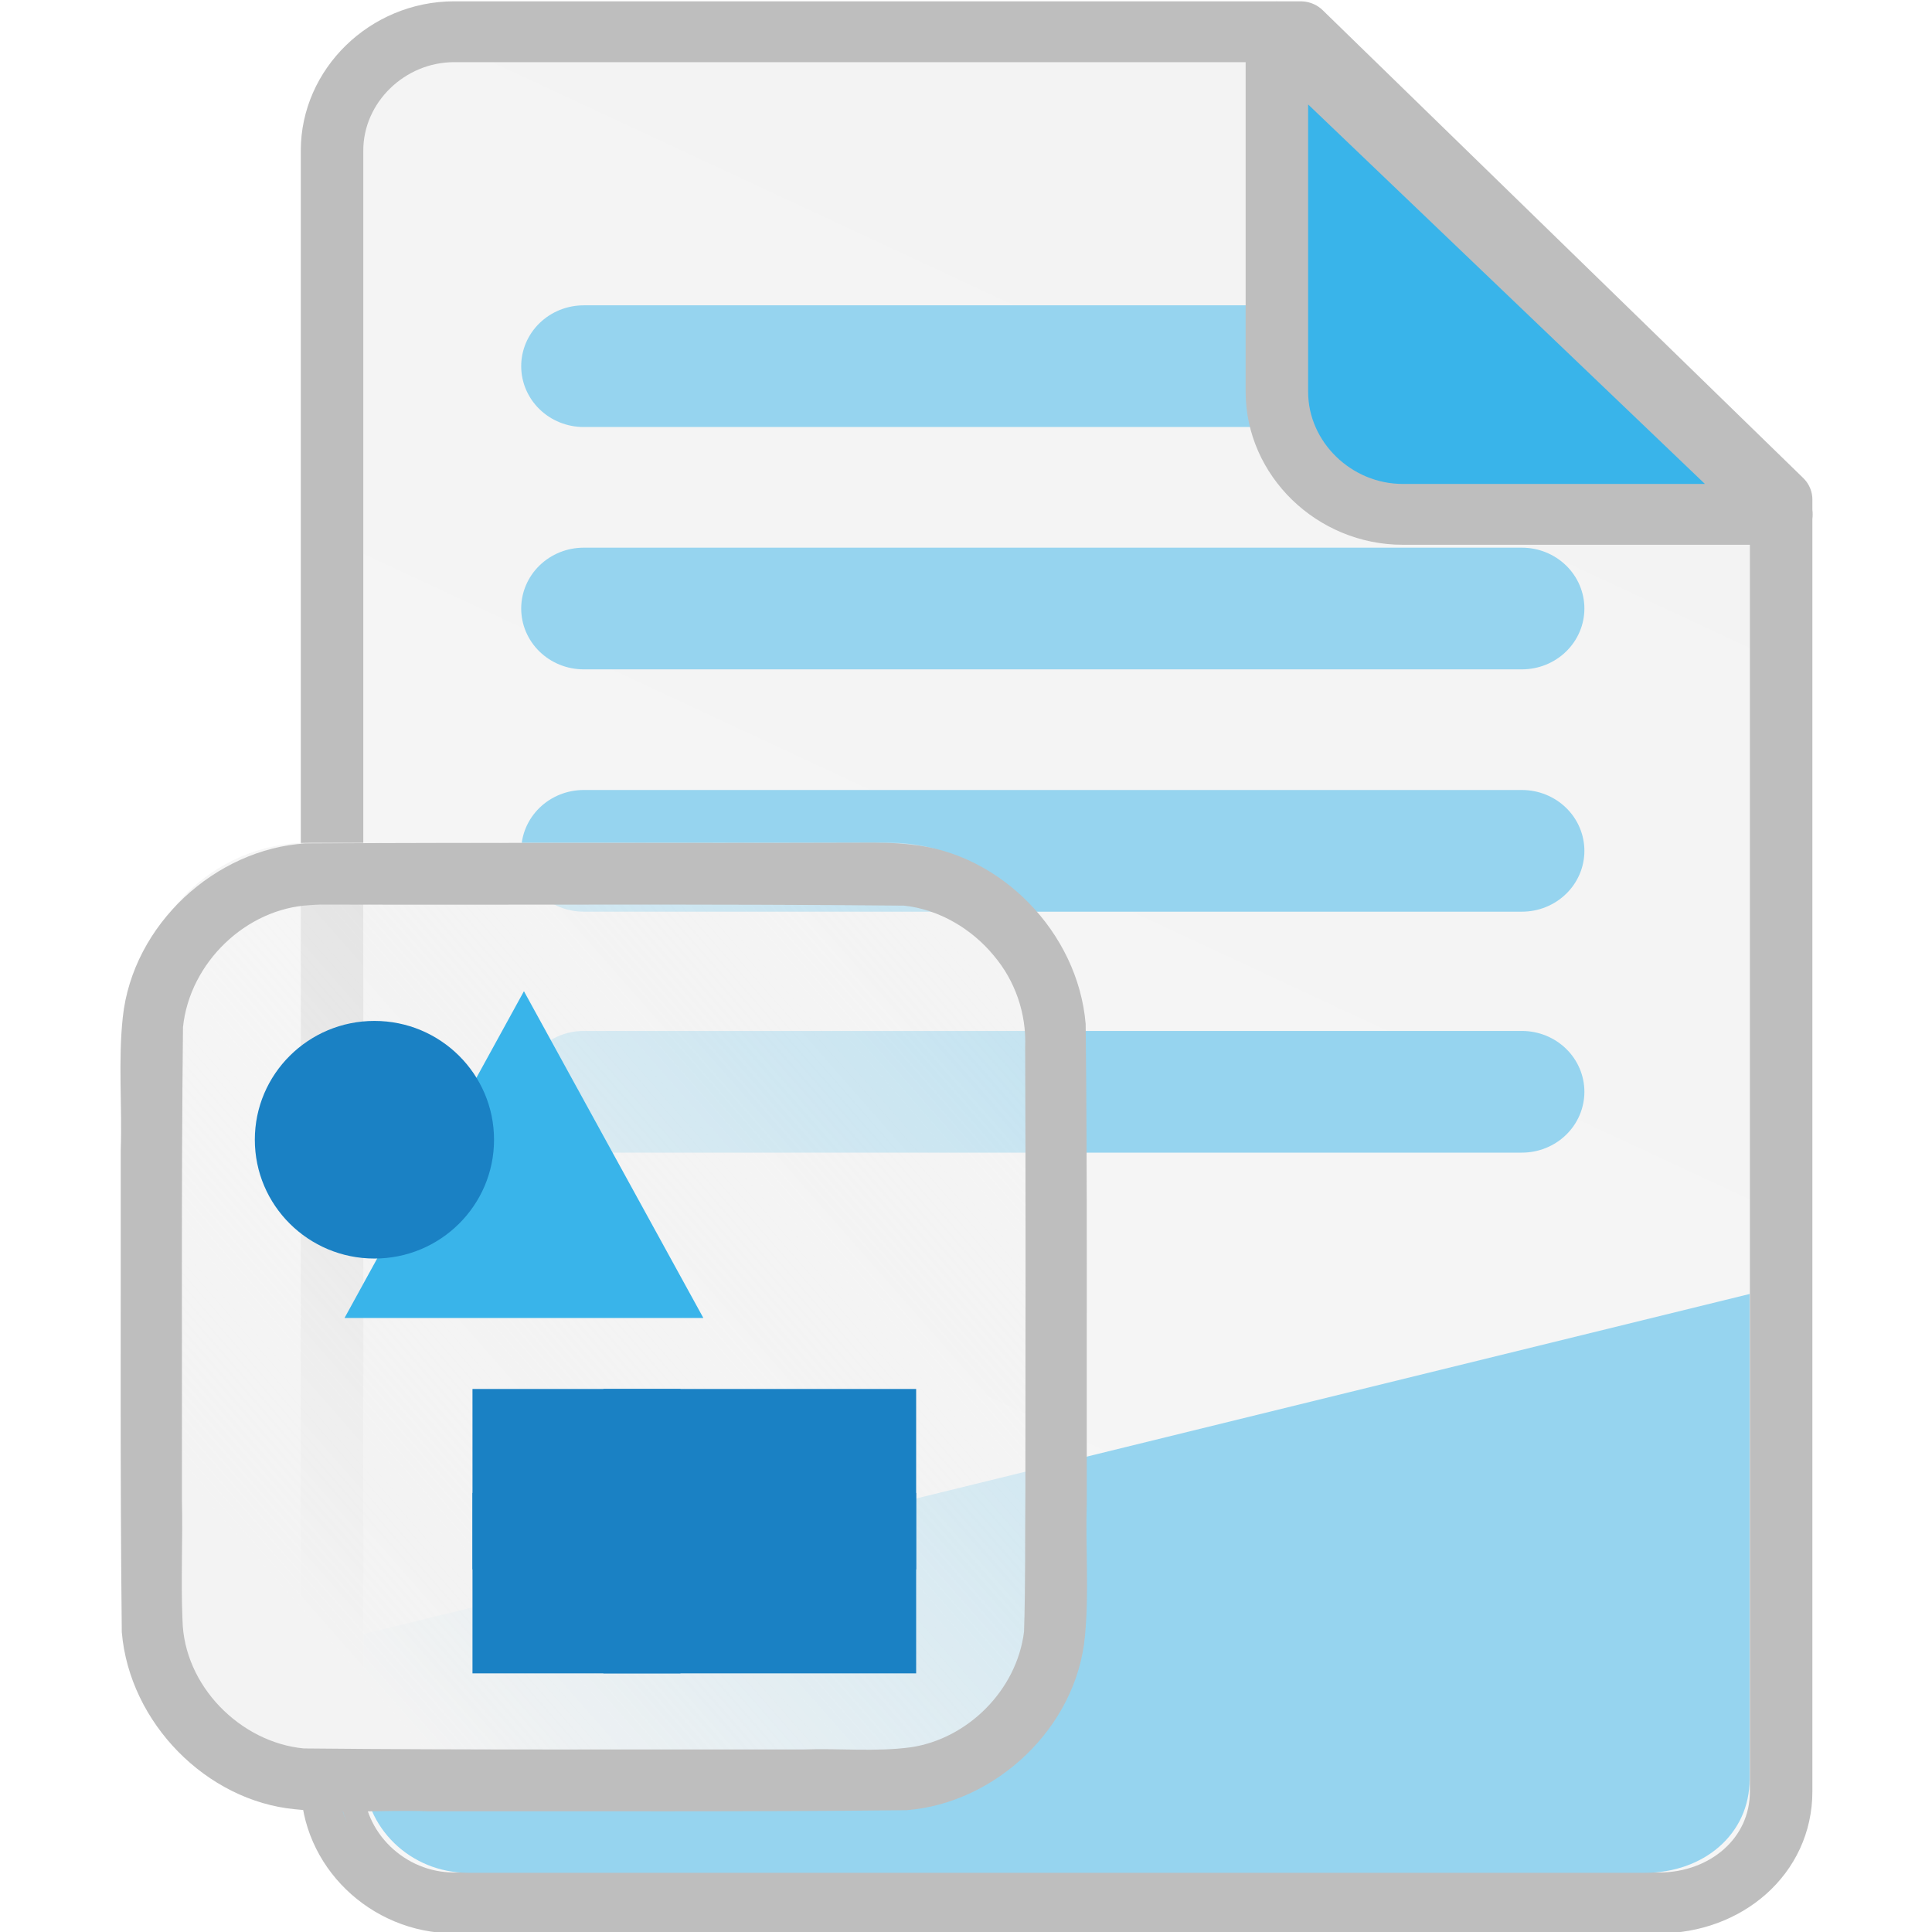
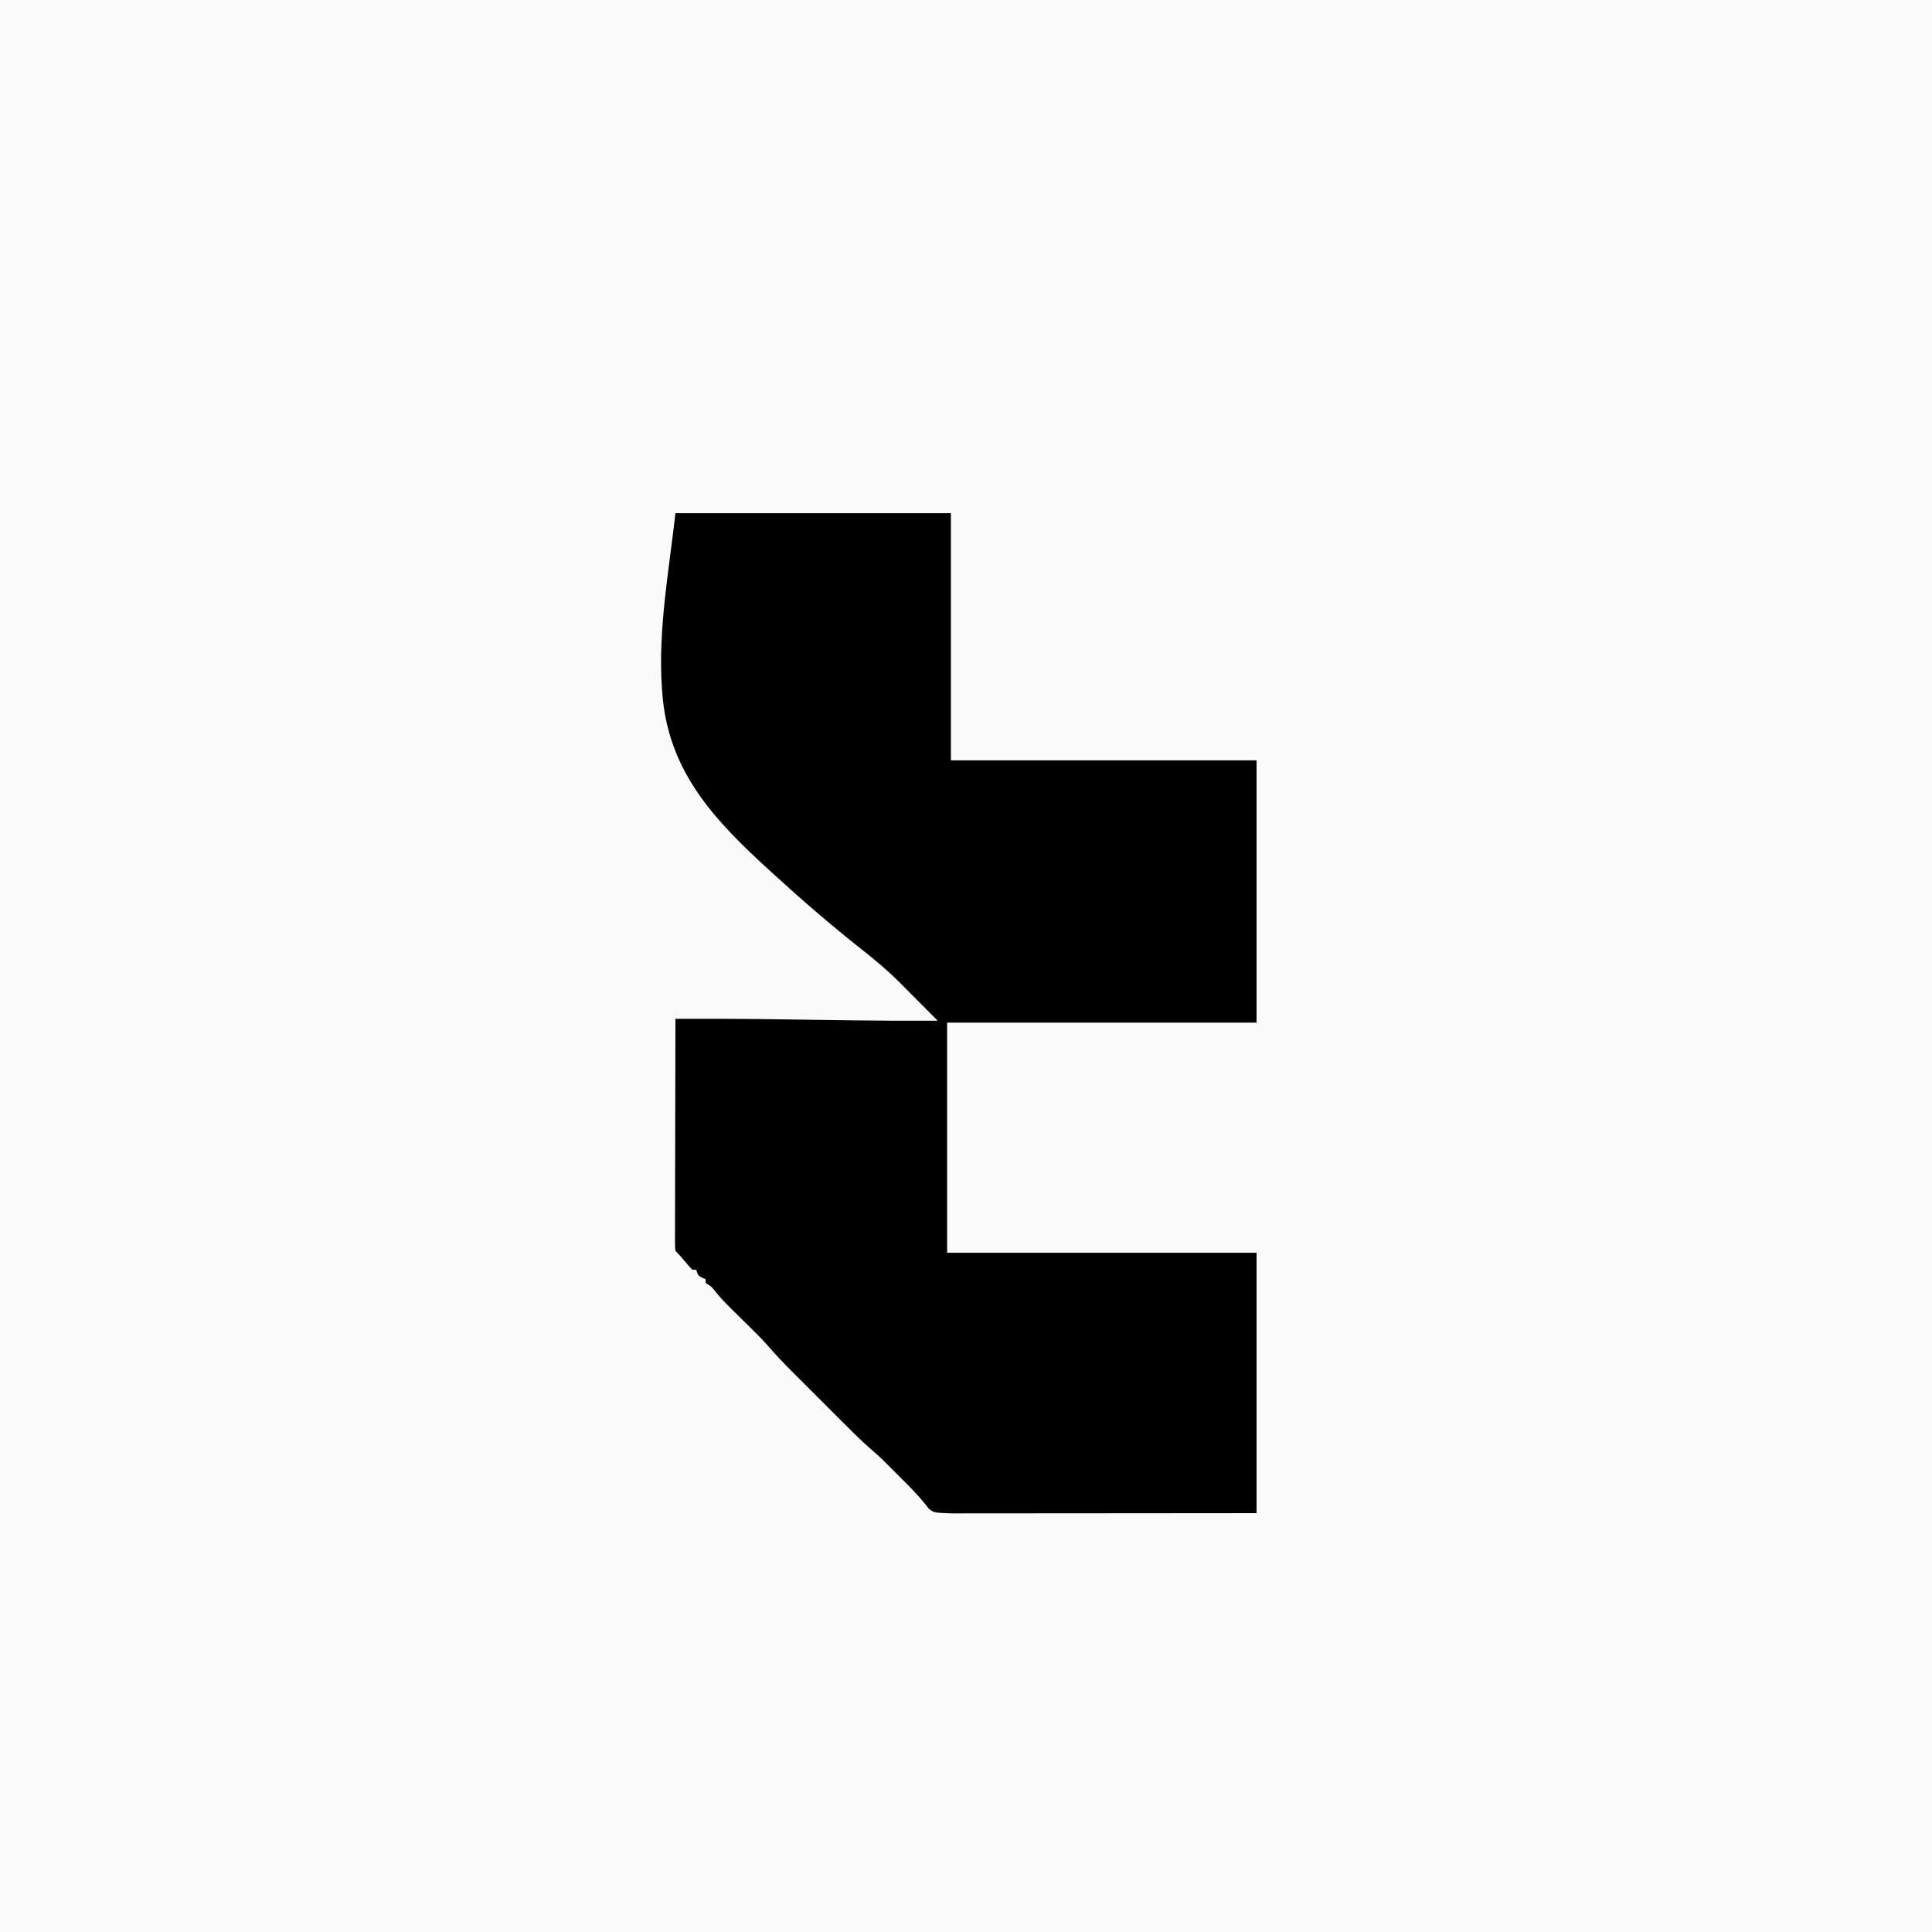
- <svg xmlns="http://www.w3.org/2000/svg" xmlns:xlink="http://www.w3.org/1999/xlink" id="Слой_1" data-name="Слой 1" viewBox="0 0 32 32" version="1.1" width="32" height="32">
-   <defs id="defs159429">
-     <style id="style159427">.cls-1{fill:#1a81c4;}</style>
-     <linearGradient xlink:href="#radialGradient1350" id="linearGradient5941" gradientUnits="userSpaceOnUse" gradientTransform="matrix(3.724129,0,0,3.724235,365.1775,282.442)" x1="-160.867" y1="118.533" x2="-67.733" y2="-76.2" />
-     <radialGradient id="radialGradient1350" cx="50.009" cy="23.272" r="28.023" gradientTransform="matrix(0,-0.4596185,0.818261,0,80.07145,-81.23916)" gradientUnits="userSpaceOnUse">
-       <stop offset="0" stop-color="#2b4bed" id="stop1346" style="stop-color:#ffffff;stop-opacity:1" />
-       <stop offset="1" stop-color="#2b2fb7" id="stop1348" style="stop-color:#f3f3f3;stop-opacity:1" />
-     </radialGradient>
-     <radialGradient id="radialGradient1350-3" cx="50.009" cy="23.272" r="28.023" gradientTransform="matrix(0,-0.4596185,0.818261,0,80.07145,-81.23916)" gradientUnits="userSpaceOnUse">
-       <stop offset="0" stop-color="#2b4bed" id="stop1346-6" style="stop-color:#ffffff;stop-opacity:1" />
-       <stop offset="1" stop-color="#2b2fb7" id="stop1348-7" style="stop-color:#f3f3f3;stop-opacity:1" />
-     </radialGradient>
-     <radialGradient id="radialGradient1350-36" cx="50.009" cy="23.272" r="28.023" gradientTransform="matrix(0,-0.4596185,0.818261,0,80.07145,-81.23916)" gradientUnits="userSpaceOnUse">
-       <stop offset="0" stop-color="#2b4bed" id="stop1346-7" style="stop-color:#ffffff;stop-opacity:1" />
-       <stop offset="1" stop-color="#2b2fb7" id="stop1348-5" style="stop-color:#f3f3f3;stop-opacity:1" />
-     </radialGradient>
-     <linearGradient id="linearGradient5992">
-       <stop style="stop-color:#f3f3f3;stop-opacity:1;" offset="0" id="stop5988" />
-       <stop style="stop-color:#f3f3f3;stop-opacity:0;" offset="1" id="stop5990" />
-     </linearGradient>
-     <linearGradient xlink:href="#linearGradient5992" id="linearGradient1260" gradientUnits="userSpaceOnUse" gradientTransform="matrix(1.769213,0,0,1.843341,169.4092,295.2864)" x1="-93.133" y1="-105.833" x2="-42.333" y2="-152.4" />
-   </defs>
-   <g id="g1031" transform="matrix(0.25,0,0,0.25,2.46875,0.125)">
-     <g id="g1135" transform="matrix(0.5053518,0,0,0.4919848,-3.041057,0.608754)" style="stroke-width:2.038">
-       <path id="path5939" style="fill:url(#linearGradient5941);fill-opacity:1;stroke:#bebebe;stroke-width:8.193;stroke-linecap:square;stroke-linejoin:round;stroke-miterlimit:4;stroke-dasharray:none;stroke-dashoffset:0;stroke-opacity:1;paint-order:normal" d="M 46.006,2.021 H 156.994 L 219.987,65.016 V 239.001 c 0,8.734 -7.264,14.999 -15.998,14.999 H 46.006 c -8.734,0 -15.998,-7.264 -15.998,-15.999 V 18.019 c 0,-8.734 7.264,-15.988 15.998,-15.999 z" />
-       <path id="path5956" style="fill:#96d4ef;fill-opacity:1;stroke:none;stroke-width:1.518;stroke-linecap:square;stroke-linejoin:round;stroke-miterlimit:4;stroke-dasharray:none;stroke-dashoffset:0;stroke-opacity:1;paint-order:normal" d="M 215.85,172 34.164,217.792 v 18.512 c 0,7.537 6.119,13.64 13.675,13.64 H 202.175 c 7.556,0 13.717,-5.129 13.675,-12.666 z M 30.671,236.664 v 0.361 c 0,2.208 0.481,4.293 1.315,6.187 -0.838,-2.02 -1.315,-4.227 -1.315,-6.549 z" />
-       <path style="fill:none;fill-opacity:1;stroke:#96d4ef;stroke-width:16.387;stroke-linecap:round;stroke-linejoin:round;stroke-miterlimit:4;stroke-dasharray:none;stroke-opacity:1;paint-order:fill markers stroke" d="M 186,47.057 H 63" id="path878" />
-       <path style="fill:none;fill-opacity:1;stroke:#96d4ef;stroke-width:16.387;stroke-linecap:round;stroke-linejoin:round;stroke-miterlimit:4;stroke-dasharray:none;stroke-opacity:1;paint-order:fill markers stroke" d="M 186,79.691 H 63" id="path955" />
-       <path style="fill:none;fill-opacity:1;stroke:#96d4ef;stroke-width:16.387;stroke-linecap:round;stroke-linejoin:round;stroke-miterlimit:4;stroke-dasharray:none;stroke-opacity:1;paint-order:fill markers stroke" d="M 186,112.324 H 63" id="path959" />
-       <path style="fill:none;fill-opacity:1;stroke:#96d4ef;stroke-width:16.387;stroke-linecap:round;stroke-linejoin:round;stroke-miterlimit:4;stroke-dasharray:none;stroke-opacity:1;paint-order:fill markers stroke" d="M 186,144.771 H 63" id="path961" />
-       <path id="path5943" style="fill:#39b4ea;fill-opacity:1;stroke:#bebebe;stroke-width:8.193;stroke-linecap:square;stroke-linejoin:round;stroke-miterlimit:4;stroke-dasharray:none;stroke-dashoffset:0;stroke-opacity:1;paint-order:normal" d="M 153.879,2.045 V 50.512 c 0,9.008 7.507,16.513 16.533,16.5 h 49.6 z" />
-       <g id="path1105" style="opacity:1;stroke-width:2.038" />
-     </g>
-     <path style="color:#000000;font-style:normal;font-variant:normal;font-weight:normal;font-stretch:normal;font-size:medium;line-height:normal;font-family:sans-serif;font-variant-ligatures:normal;font-variant-position:normal;font-variant-caps:normal;font-variant-numeric:normal;font-variant-alternates:normal;font-variant-east-asian:normal;font-feature-settings:normal;font-variation-settings:normal;text-indent:0;text-align:start;text-decoration:none;text-decoration-line:none;text-decoration-style:solid;text-decoration-color:#000000;letter-spacing:normal;word-spacing:normal;text-transform:none;writing-mode:lr-tb;direction:ltr;text-orientation:mixed;dominant-baseline:auto;baseline-shift:baseline;text-anchor:start;white-space:normal;shape-padding:0;shape-margin:0;inline-size:0;clip-rule:nonzero;display:inline;overflow:visible;visibility:visible;isolation:auto;mix-blend-mode:normal;color-interpolation:sRGB;color-interpolation-filters:linearRGB;solid-color:#000000;solid-opacity:1;vector-effect:none;fill:url(#linearGradient1260);fill-opacity:1;fill-rule:nonzero;stroke:none;stroke-width:2;stroke-linecap:square;stroke-linejoin:round;stroke-miterlimit:4;stroke-dasharray:none;stroke-dashoffset:0;stroke-opacity:1;paint-order:markers stroke fill;color-rendering:auto;image-rendering:auto;shape-rendering:auto;text-rendering:auto;enable-background:accumulate;stop-color:#000000" d="M 10.61,55.33 H 49.031 c 6.386,0 11.527,5.195 11.527,11.649 v 38.83 c 0,6.454 -5.141,11.516 -11.527,11.516 H 10.61 c -6.386,0 -11.527,-5.063 -11.527,-11.516 V 66.979 c 0,-6.454 5.141,-11.649 11.527,-11.649 z" id="path971" />
-     <path id="path969" style="color:#000000;font-style:normal;font-variant:normal;font-weight:normal;font-stretch:normal;font-size:medium;line-height:normal;font-family:sans-serif;font-variant-ligatures:normal;font-variant-position:normal;font-variant-caps:normal;font-variant-numeric:normal;font-variant-alternates:normal;font-variant-east-asian:normal;font-feature-settings:normal;font-variation-settings:normal;text-indent:0;text-align:start;text-decoration:none;text-decoration-line:none;text-decoration-style:solid;text-decoration-color:#000000;letter-spacing:normal;word-spacing:normal;text-transform:none;writing-mode:lr-tb;direction:ltr;text-orientation:mixed;dominant-baseline:auto;baseline-shift:baseline;text-anchor:start;white-space:normal;shape-padding:0;shape-margin:0;inline-size:0;clip-rule:nonzero;display:inline;overflow:visible;visibility:visible;isolation:auto;mix-blend-mode:normal;color-interpolation:sRGB;color-interpolation-filters:linearRGB;solid-color:#000000;solid-opacity:1;fill:#bebebe;fill-opacity:1;fill-rule:nonzero;stroke:none;stroke-width:4;stroke-linecap:square;stroke-linejoin:round;stroke-miterlimit:4;stroke-dasharray:none;stroke-dashoffset:0;stroke-opacity:1;paint-order:markers stroke fill;color-rendering:auto;image-rendering:auto;shape-rendering:auto;text-rendering:auto;enable-background:accumulate;stop-color:#000000" d="m 47.151,55.33 c -12.263,0.04 -24.528,-0.025 -36.791,0.05 -5.957,0.365 -11.438,5.358 -12.1,11.514 -0.314,2.916 -0.035,5.855 -0.136,8.781 0.014,10.653 -0.05,21.308 0.07,31.959 0.512,6.028 5.626,11.182 11.481,11.734 2.918,0.314 5.857,0.031 8.784,0.133 10.574,-0.012 21.151,0.046 31.724,-0.071 5.881,-0.456 11.274,-5.447 11.826,-11.559 0.28,-2.932 0.021,-5.881 0.117,-8.821 C 62.11,88.479 62.173,77.906 62.053,67.337 61.539,61.255 56.403,56.026 50.489,55.457 49.383,55.322 48.264,55.322 47.151,55.33 Z m -35.759,4.1 c 12.878,0.035 25.76,-0.053 38.636,0.071 2.331,0.251 4.497,1.556 5.941,3.313 1.41,1.665 2.163,3.823 2.076,6.056 0.043,9.809 0.021,19.619 0.014,29.429 -0.03,3.102 0.013,6.21 -0.089,9.307 -0.486,3.886 -3.736,7.09 -7.483,7.653 -2.358,0.319 -4.744,0.062 -7.115,0.147 -11.04,-0.014 -22.082,0.045 -33.12,-0.068 -4.182,-0.397 -7.951,-4.132 -8.037,-8.524 -0.112,-2.628 0.025,-5.26 -0.035,-7.89 0.013,-10.457 -0.048,-20.918 0.069,-31.374 0.444,-4.289 4.204,-7.86 8.39,-8.08 0.26,-0.023 0.473,-0.031 0.751,-0.042 z" />
-     <g id="g987" style="stroke:#1a81c4;stroke-width:2.314;stroke-opacity:1" transform="matrix(0.433723,0,0,0.4304511,-7.247299,11.40979)">
-       <path style="fill:#96d4ef;fill-opacity:1;stroke:#1a81c4;stroke-width:27.772;stroke-linecap:square;stroke-linejoin:round;stroke-miterlimit:4;stroke-dasharray:none;stroke-opacity:1" d="m 100,200 h 20" id="path975" />
-       <path style="fill:#96d4ef;fill-opacity:1;stroke:#1a81c4;stroke-width:27.772;stroke-linecap:square;stroke-linejoin:round;stroke-miterlimit:4;stroke-dasharray:none;stroke-opacity:1" d="m 80,200 h 4" id="path977" />
-       <path style="fill:#96d4ef;fill-opacity:1;stroke:#1a81c4;stroke-width:27.772;stroke-linecap:square;stroke-linejoin:round;stroke-miterlimit:4;stroke-dasharray:none;stroke-opacity:1" d="m 100,216 h 20" id="path979" />
-       <path style="fill:#96d4ef;fill-opacity:1;stroke:#1a81c4;stroke-width:27.772;stroke-linecap:square;stroke-linejoin:round;stroke-miterlimit:4;stroke-dasharray:none;stroke-opacity:1" d="m 80,216 h 4" id="path981" />
-     </g>
-     <path style="fill:#39b4ea;fill-opacity:1;stroke:none;stroke-width:12;stroke-linecap:square;stroke-linejoin:round;stroke-miterlimit:4;stroke-dasharray:none;stroke-opacity:1" d="M 24.837,65.17 12.951,86.819 h 23.773 z" id="path989" />
-     <ellipse style="fill:#1a81c4;fill-opacity:1;stroke:none;stroke-width:12;stroke-linecap:square;stroke-linejoin:round;stroke-miterlimit:4;stroke-dasharray:none;stroke-opacity:1" id="path991" cx="14.932" cy="75.01" rx="7.924" ry="7.872" />
-   </g>
+ <svg xmlns="http://www.w3.org/2000/svg" version="1.1" viewBox="0 0 1024 1024">
+   <path d="M0 0 C337.92 0 675.84 0 1024 0 C1024 337.92 1024 675.84 1024 1024 C686.08 1024 348.16 1024 0 1024 C0 686.08 0 348.16 0 0 Z " fill="#FAFAFA" transform="translate(0,0)" />
+   <path d="M0 0 C48.18 0 96.36 0 146 0 C146 43.23 146 86.46 146 131 C199.46 131 252.92 131 308 131 C308 176.87 308 222.74 308 270 C253.88 270 199.76 270 144 270 C144 310.26 144 350.52 144 392 C198.12 392 252.24 392 308 392 C308 437.54 308 483.08 308 530 C266.904 530.04 266.904 530.04 249.689 530.049 C237.801 530.055 225.912 530.062 214.024 530.075 C205.365 530.085 196.707 530.092 188.049 530.094 C183.465 530.095 178.881 530.098 174.297 530.106 C169.981 530.113 165.664 530.115 161.348 530.113 C159.766 530.113 158.184 530.115 156.601 530.119 C154.436 530.124 152.271 530.123 150.106 530.12 C148.896 530.121 147.685 530.122 146.438 530.123 C136.985 529.785 136.985 529.785 134.17 527.541 C133.7 526.91 133.23 526.279 132.746 525.629 C128.674 520.532 124.129 515.979 119.512 511.382 C118.065 509.94 116.623 508.493 115.182 507.045 C114.237 506.101 113.293 505.158 112.348 504.215 C111.095 502.964 111.095 502.964 109.817 501.687 C107.688 499.656 105.543 497.729 103.314 495.814 C98.186 491.36 93.417 486.561 88.621 481.754 C87.641 480.774 86.66 479.794 85.679 478.815 C83.636 476.773 81.595 474.73 79.555 472.685 C76.961 470.085 74.362 467.49 71.762 464.896 C69.74 462.878 67.72 460.856 65.701 458.835 C64.285 457.418 62.867 456.003 61.449 454.588 C56.977 450.1 52.655 445.555 48.527 440.749 C46.364 438.271 44.056 435.961 41.715 433.652 C41.019 432.962 41.019 432.962 40.308 432.257 C38.854 430.815 37.396 429.376 35.938 427.938 C25.203 417.353 25.203 417.353 21.504 412.941 C19.146 409.9 19.146 409.9 16 408 C16 407.34 16 406.68 16 406 C15.041 405.598 15.041 405.598 14.062 405.188 C12 404 12 404 11 401 C10.34 401 9.68 401 9 401 C7.344 399.32 7.344 399.32 5.5 397.125 C3.711 395.01 1.96 392.96 0 391 C-0.246 388.833 -0.246 388.833 -0.241 386.09 C-0.243 385.052 -0.246 384.015 -0.249 382.945 C-0.242 381.802 -0.234 380.66 -0.227 379.482 C-0.227 378.282 -0.228 377.082 -0.228 375.846 C-0.227 372.55 -0.217 369.255 -0.203 365.96 C-0.19 362.518 -0.189 359.076 -0.187 355.634 C-0.181 349.114 -0.164 342.594 -0.144 336.074 C-0.122 328.652 -0.111 321.23 -0.101 313.808 C-0.08 298.539 -0.045 283.269 0 268 C17.351 267.943 34.697 267.981 52.047 268.219 C52.85 268.23 53.654 268.241 54.482 268.252 C60.238 268.332 65.994 268.415 71.75 268.5 C78.328 268.596 84.906 268.691 91.484 268.781 C92.274 268.792 93.064 268.803 93.878 268.814 C108.919 269.018 123.957 269.058 139 269 C135.589 265.564 132.175 262.132 128.758 258.703 C127.599 257.54 126.442 256.375 125.285 255.209 C123.609 253.521 121.93 251.836 120.25 250.152 C119.744 249.642 119.239 249.131 118.718 248.605 C112.309 242.195 105.391 236.467 98.278 230.858 C82.51 218.398 67.342 205.296 52.5 191.75 C51.875 191.182 51.251 190.613 50.608 190.028 C20.608 162.656 -4.078 136.872 -7.008 94.82 C-7.059 94.127 -7.11 93.433 -7.163 92.718 C-9.314 61.909 -3.396 30.181 0 0 Z " fill="#000000" transform="translate(358,272)" />
</svg>
